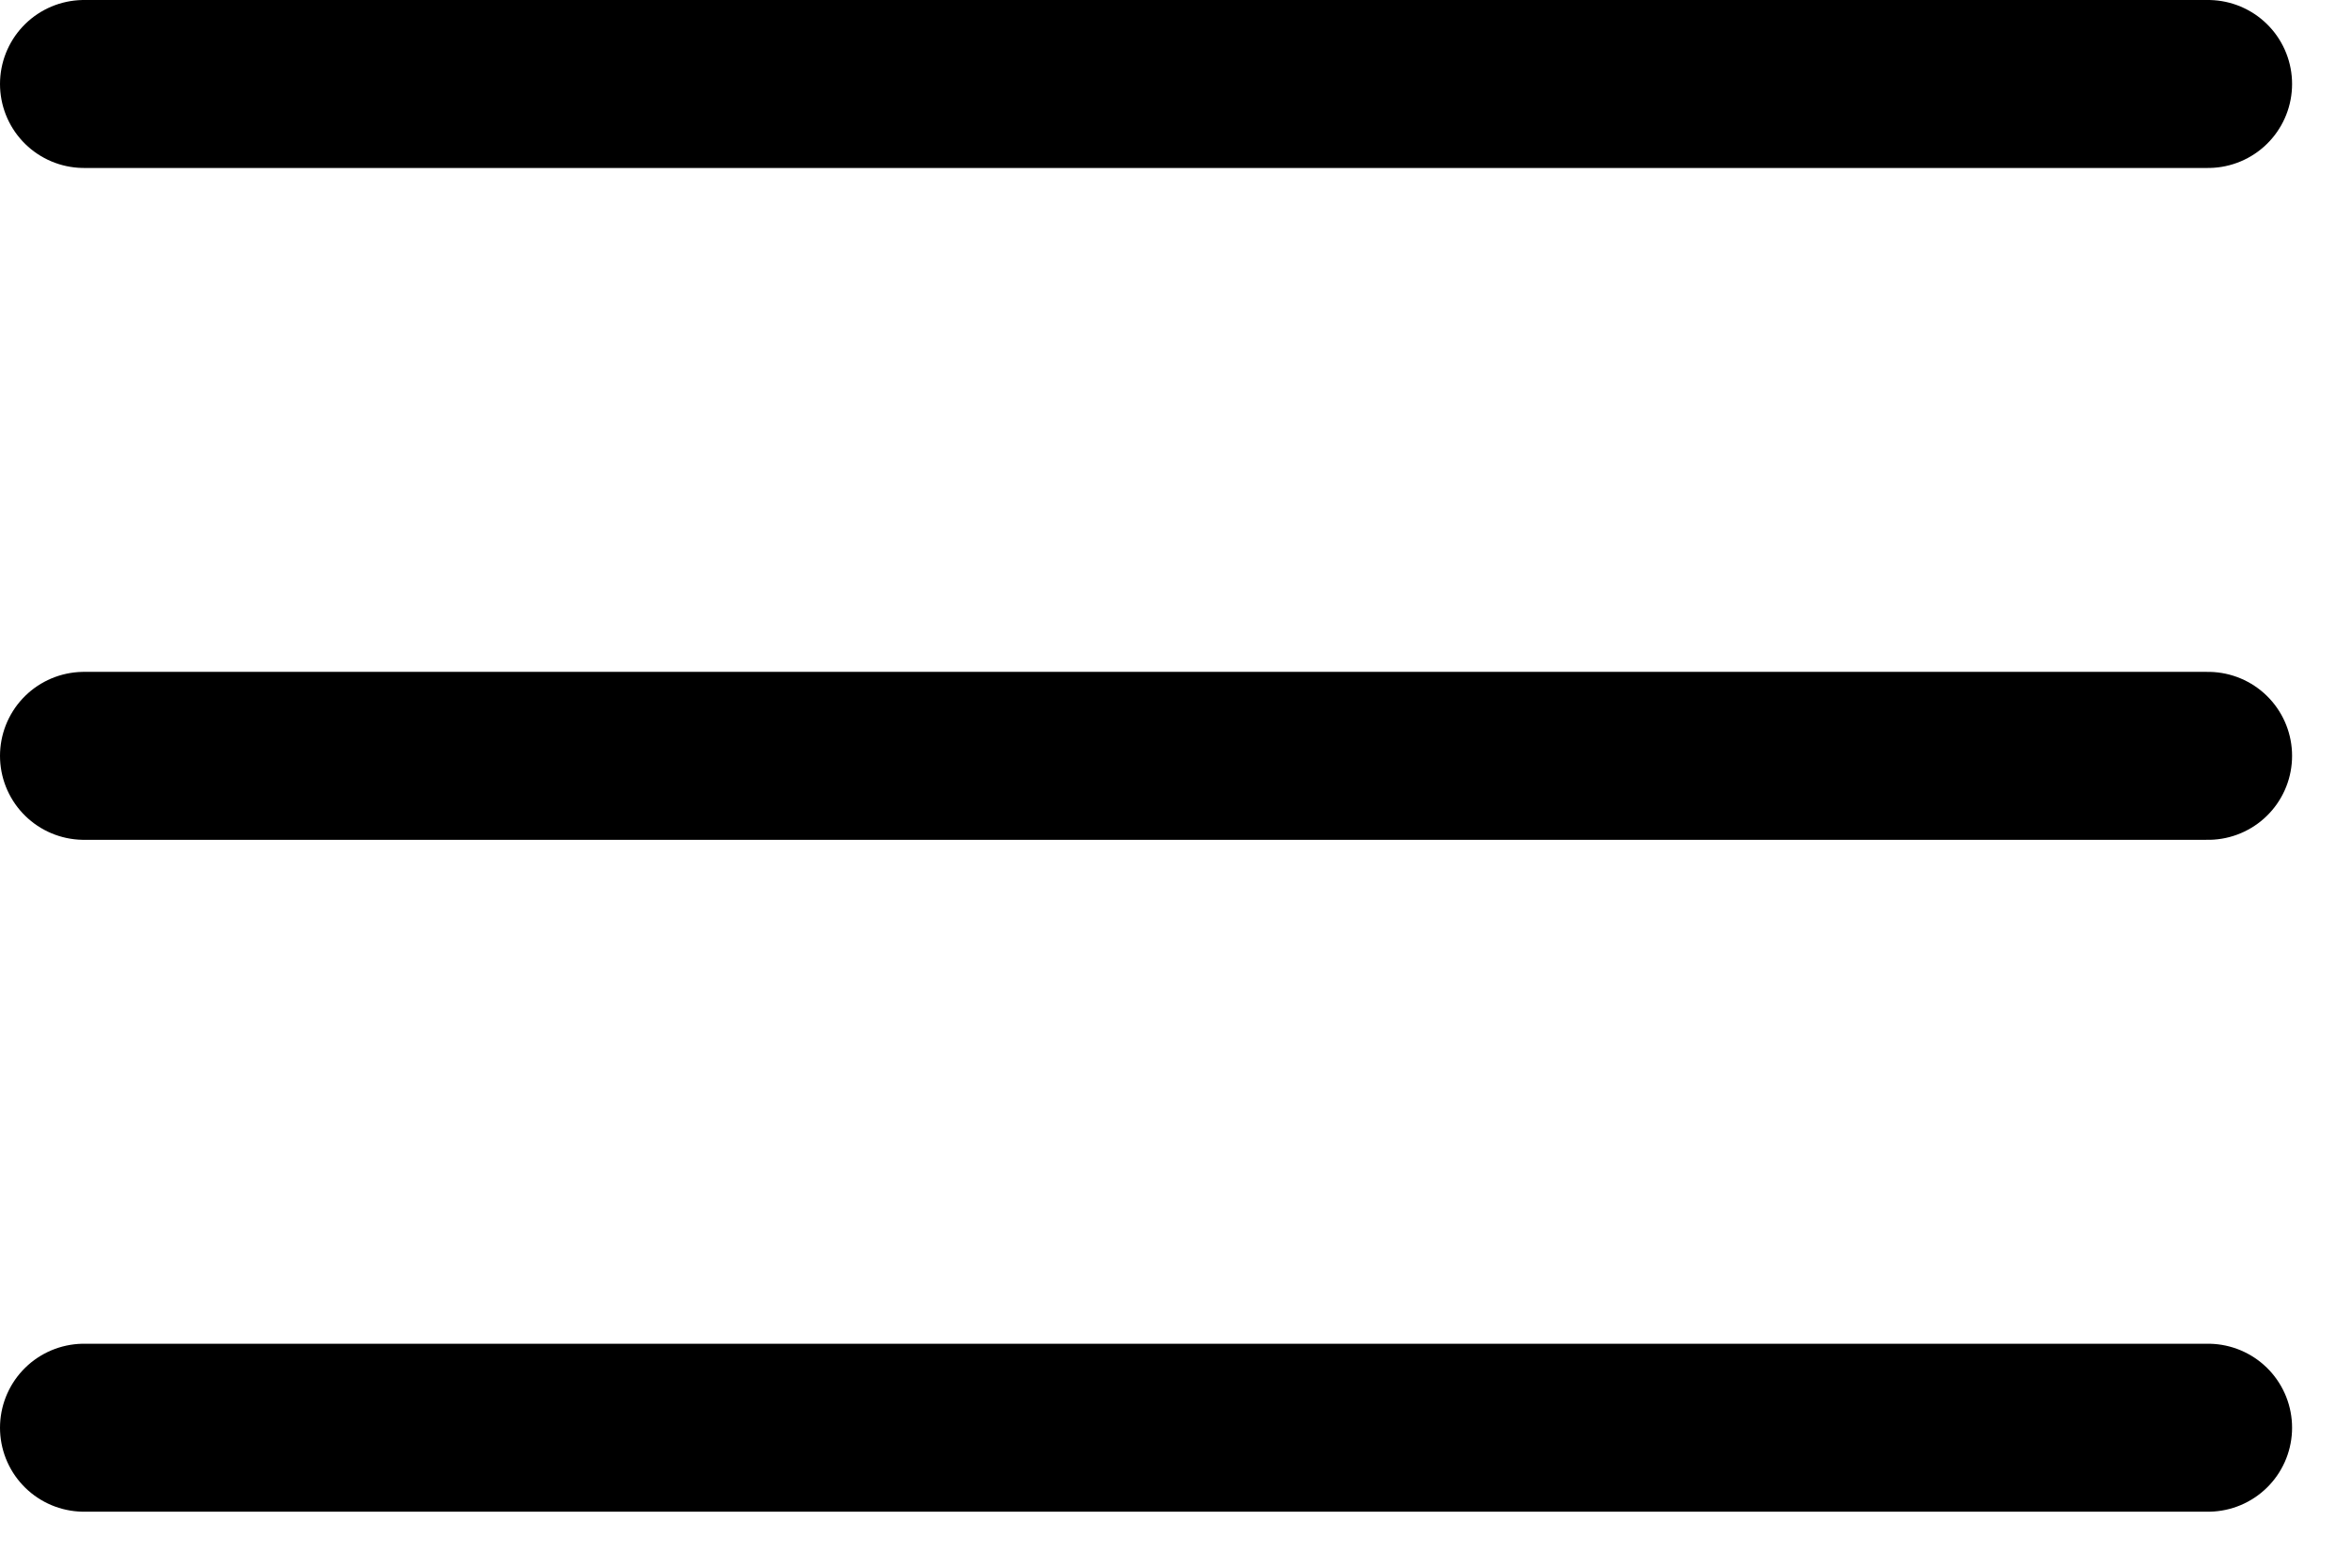
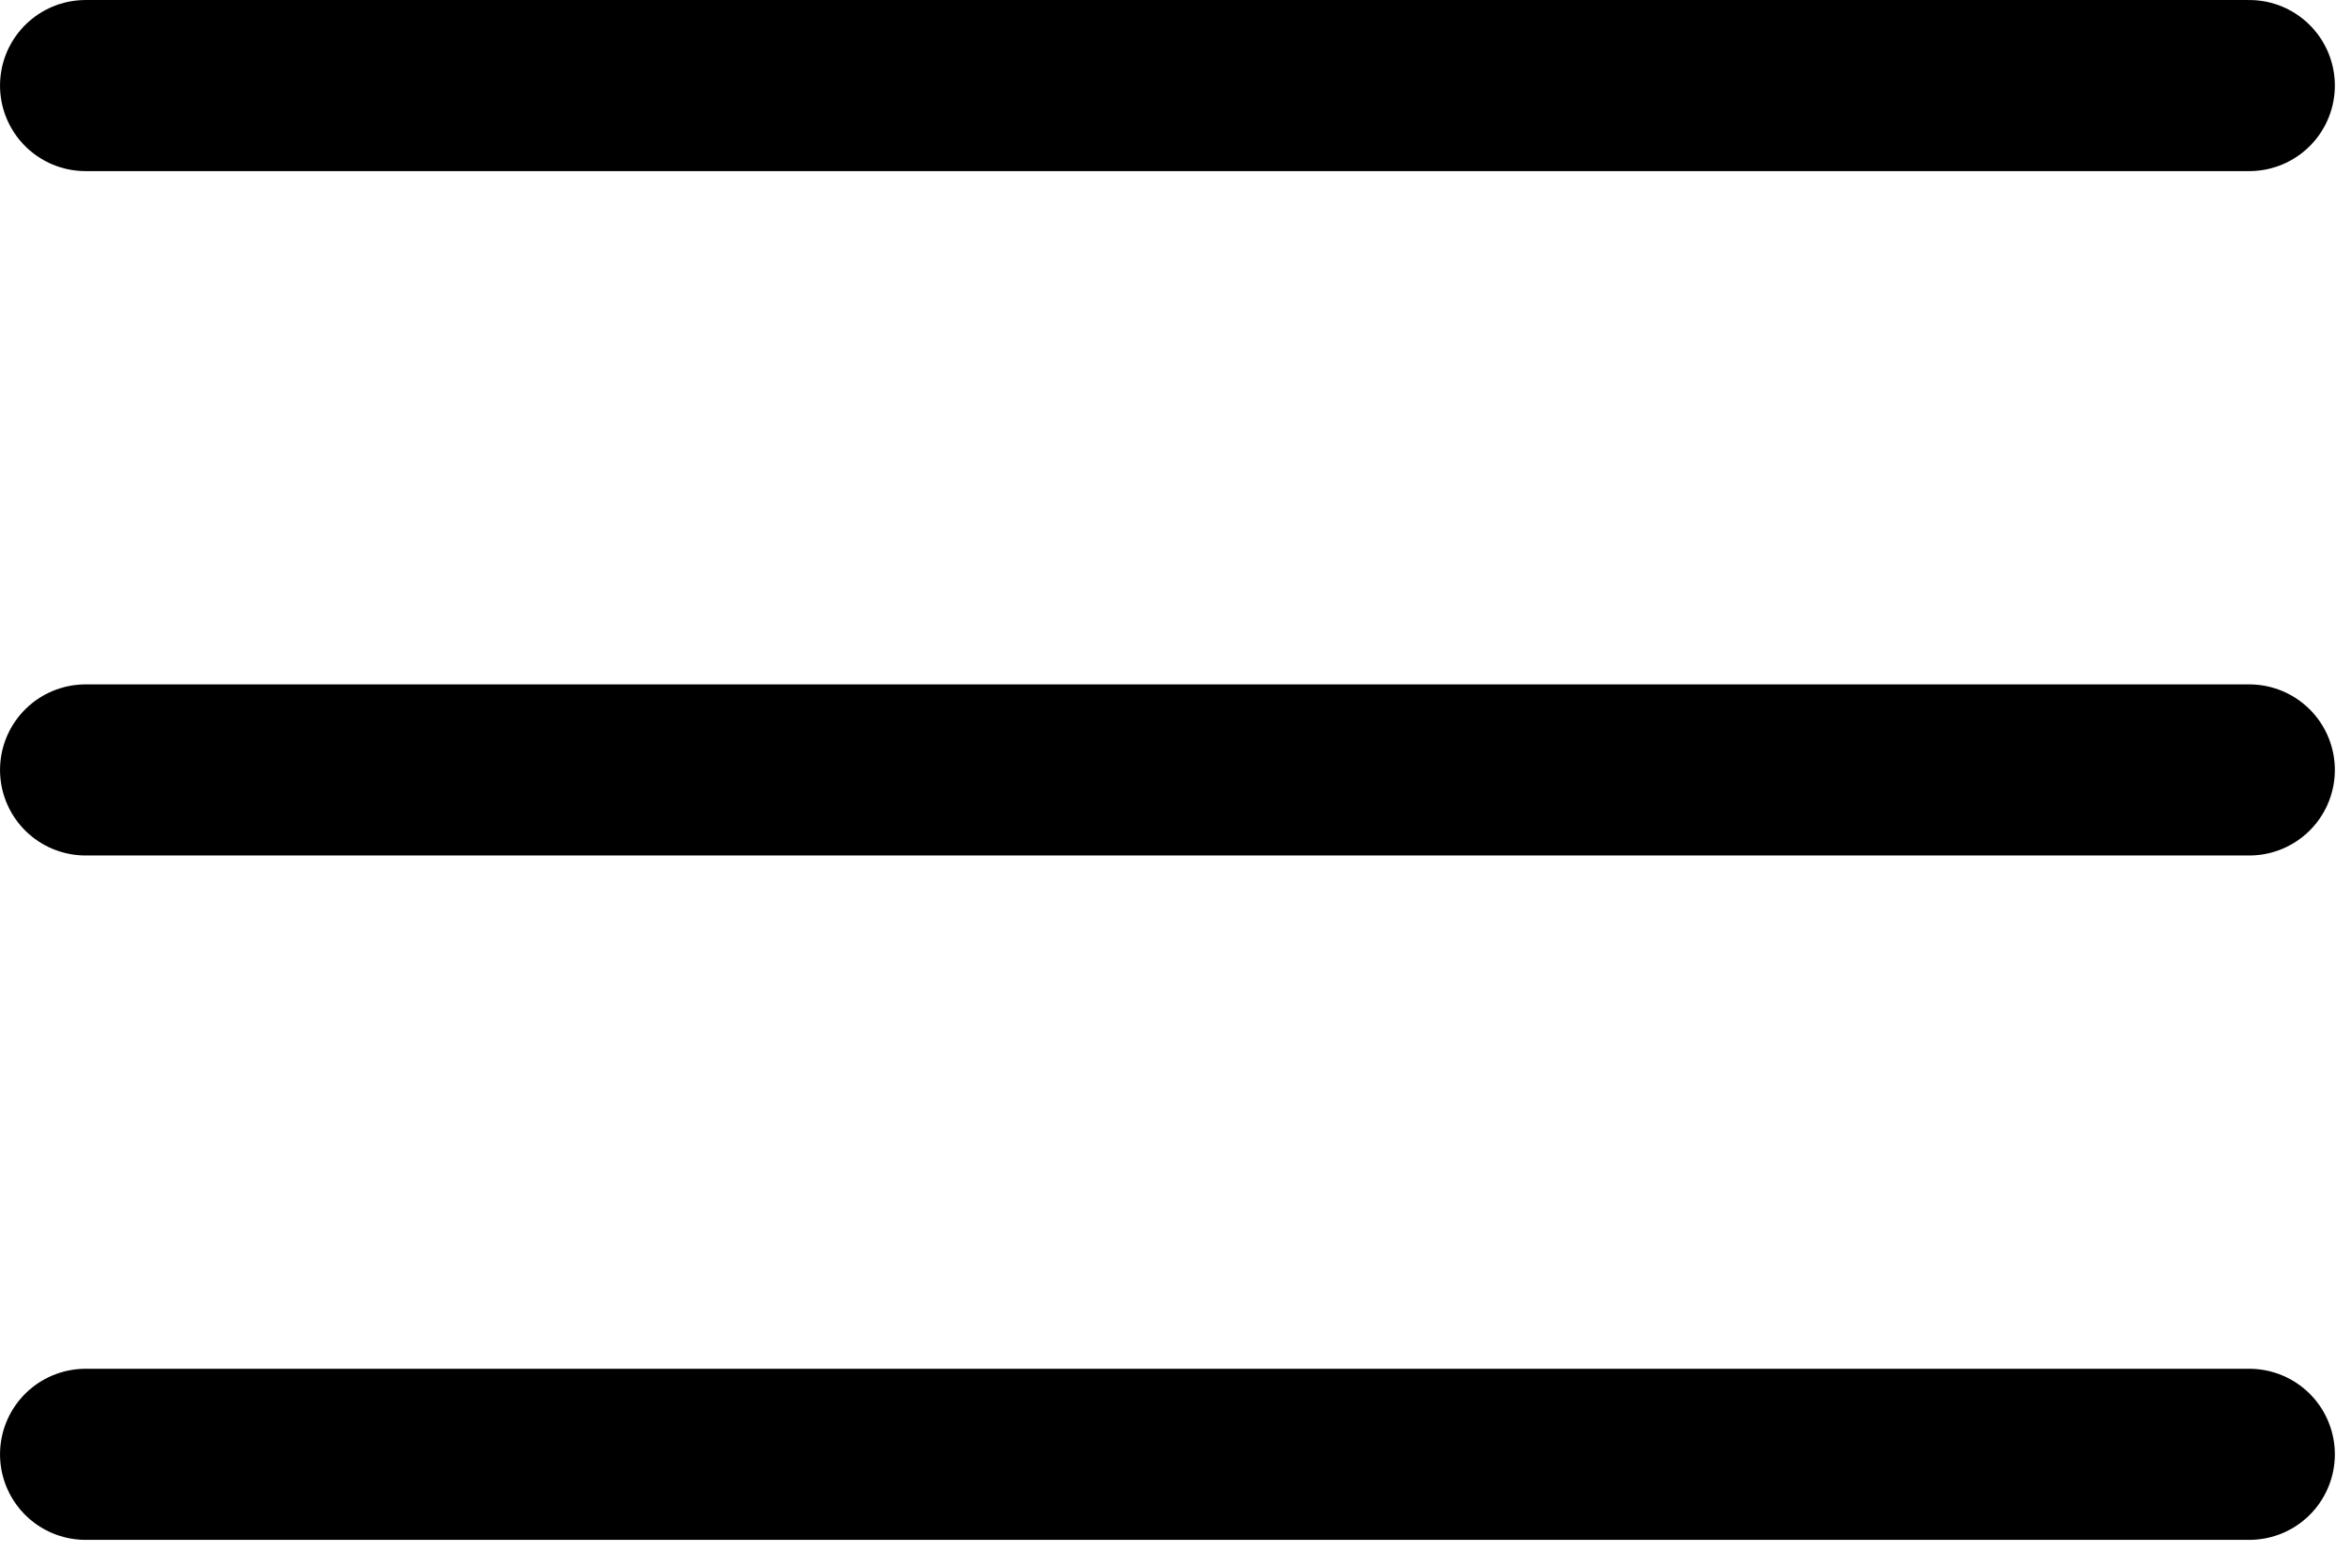
- <svg xmlns="http://www.w3.org/2000/svg" width="21" height="14" viewBox="0 0 21 14" fill="none">
-   <line x1="0.75" y1="6.75" x2="19.715" y2="6.75" stroke="black" stroke-width="1.5" stroke-linecap="round" />
-   <line x1="0.75" y1="0.75" x2="19.715" y2="0.75" stroke="black" stroke-width="1.5" stroke-linecap="round" />
-   <line x1="0.75" y1="12.75" x2="19.715" y2="12.75" stroke="black" stroke-width="1.5" stroke-linecap="round" />
+ <svg xmlns="http://www.w3.org/2000/svg" width="57" height="38" viewBox="0 0 57 38" fill="none">
+   <line x1="2.074" y1="18.663" x2="54.511" y2="18.663" stroke="black" stroke-width="4.147" stroke-linecap="round" />
+   <line x1="2.074" y1="2.074" x2="54.511" y2="2.074" stroke="black" stroke-width="4.147" stroke-linecap="round" />
+   <line x1="2.074" y1="35.252" x2="54.511" y2="35.252" stroke="black" stroke-width="4.147" stroke-linecap="round" />
</svg>
